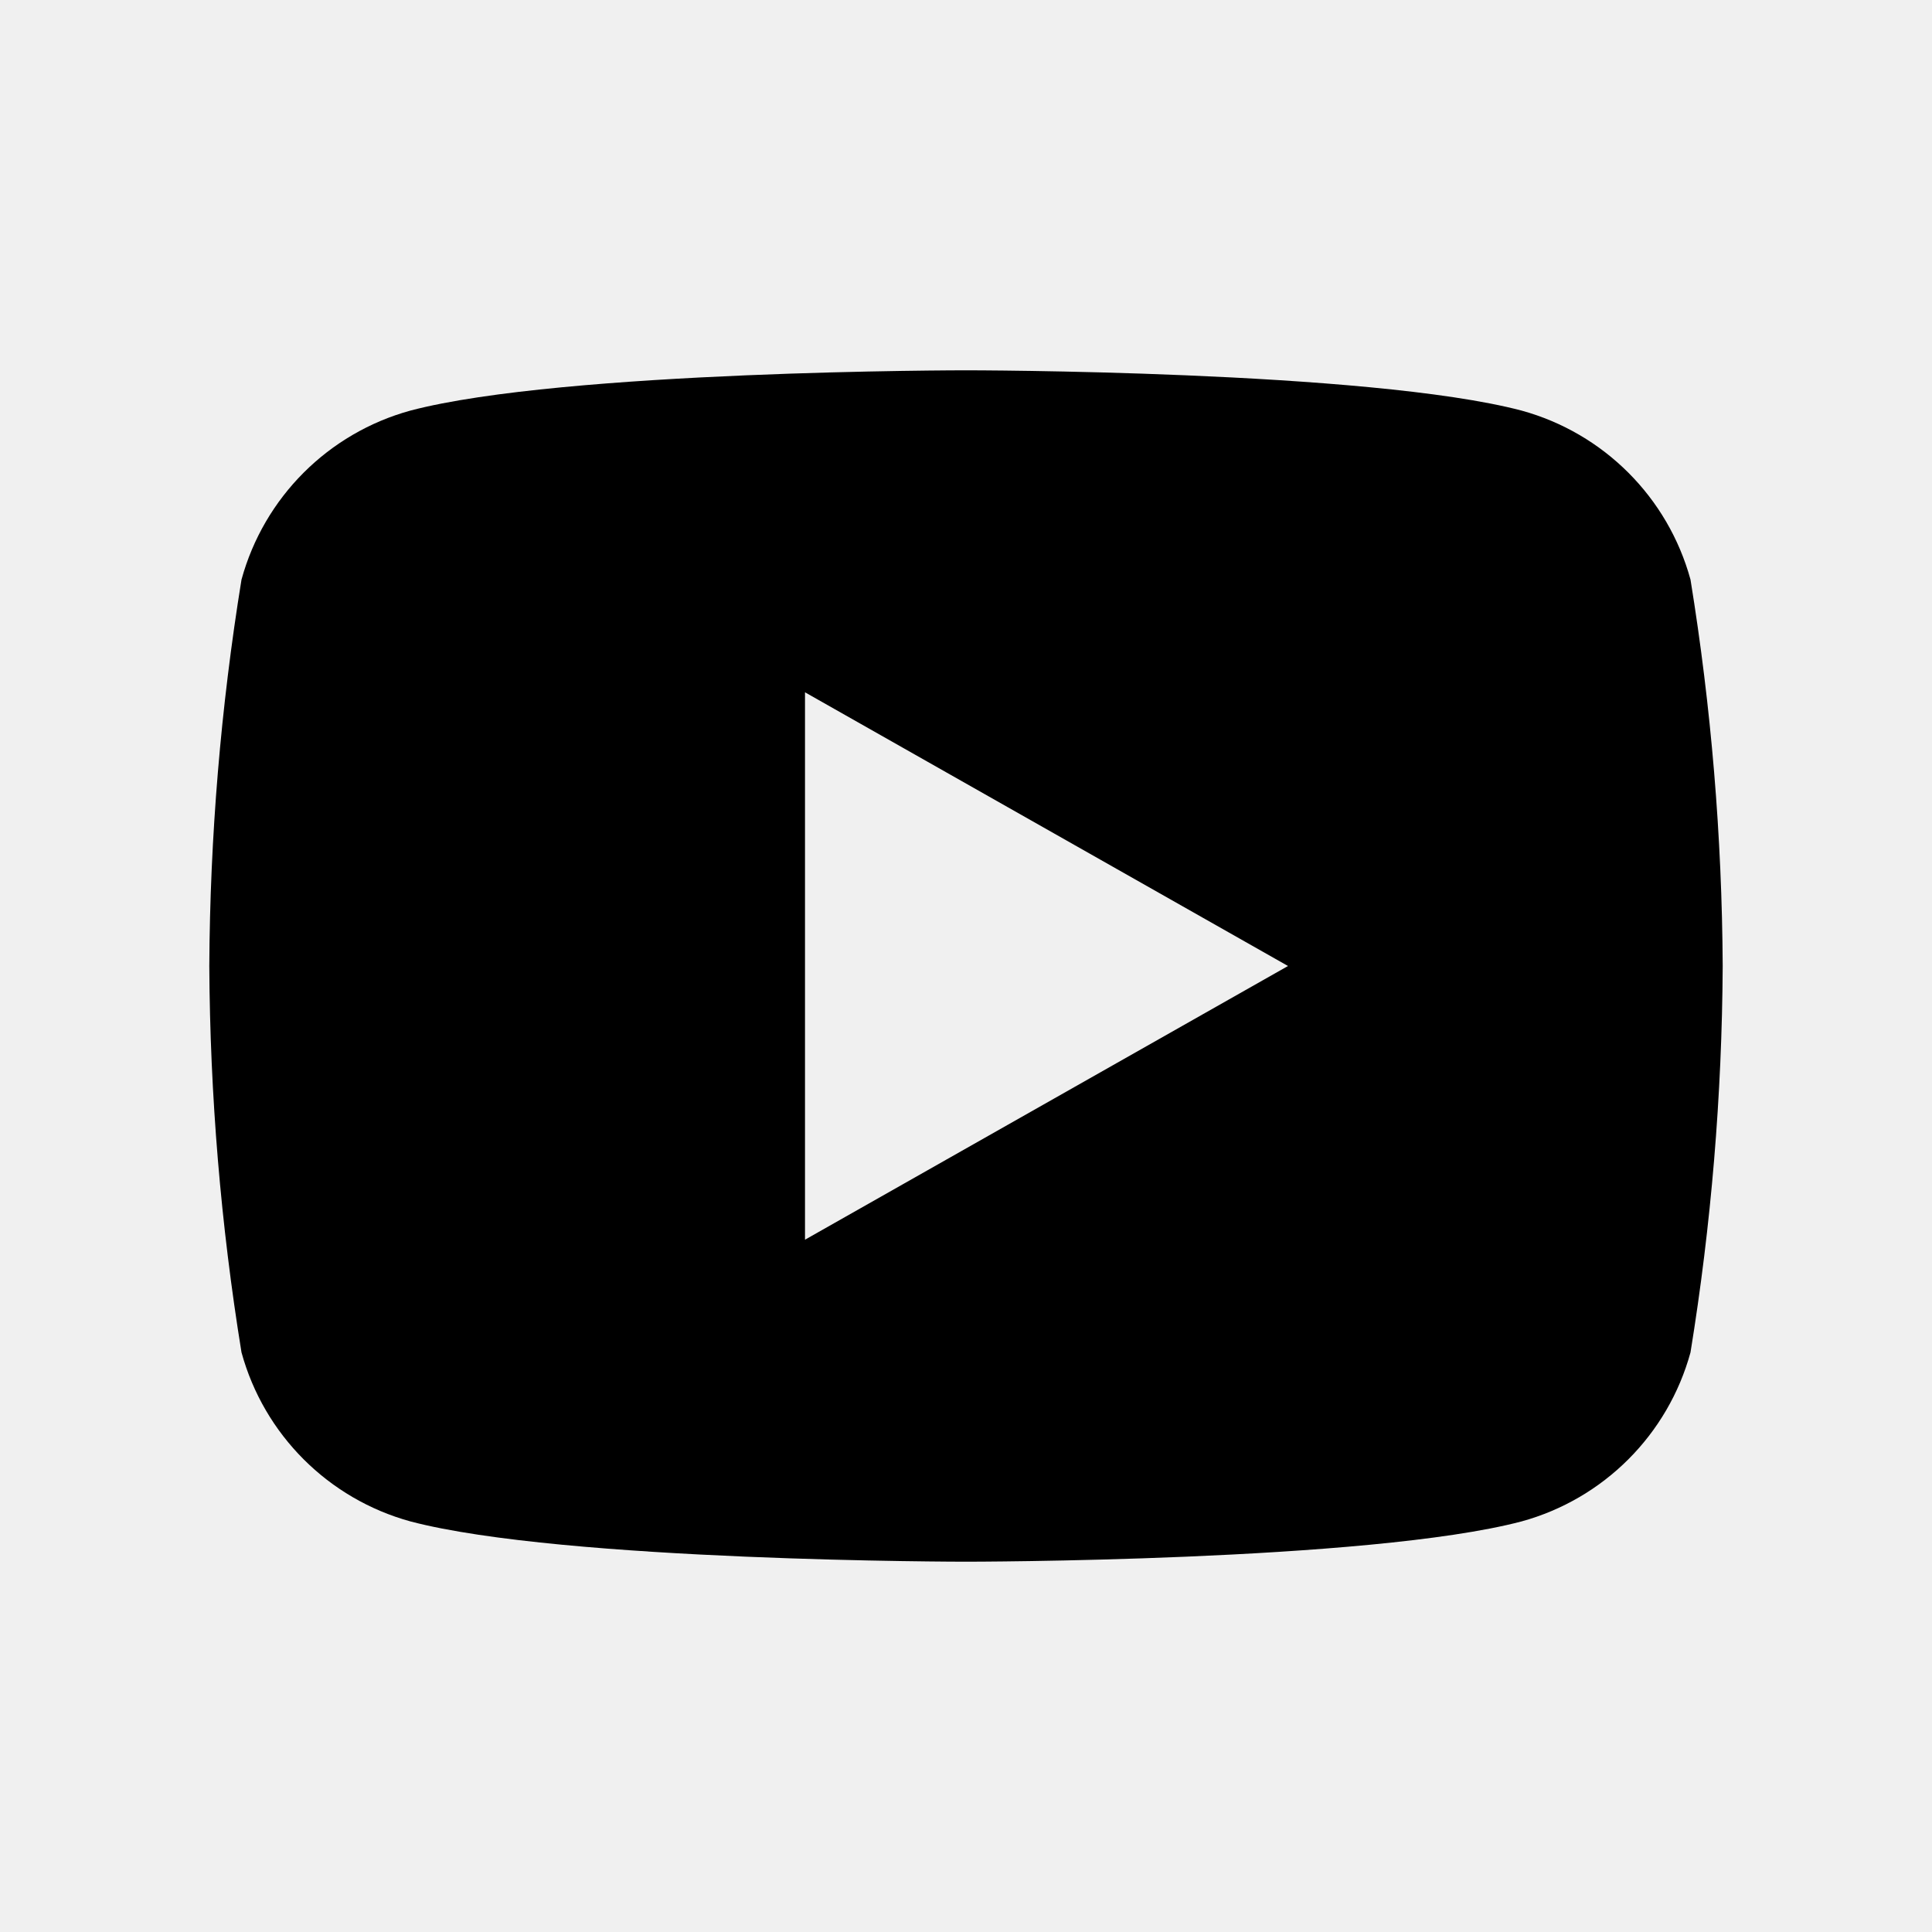
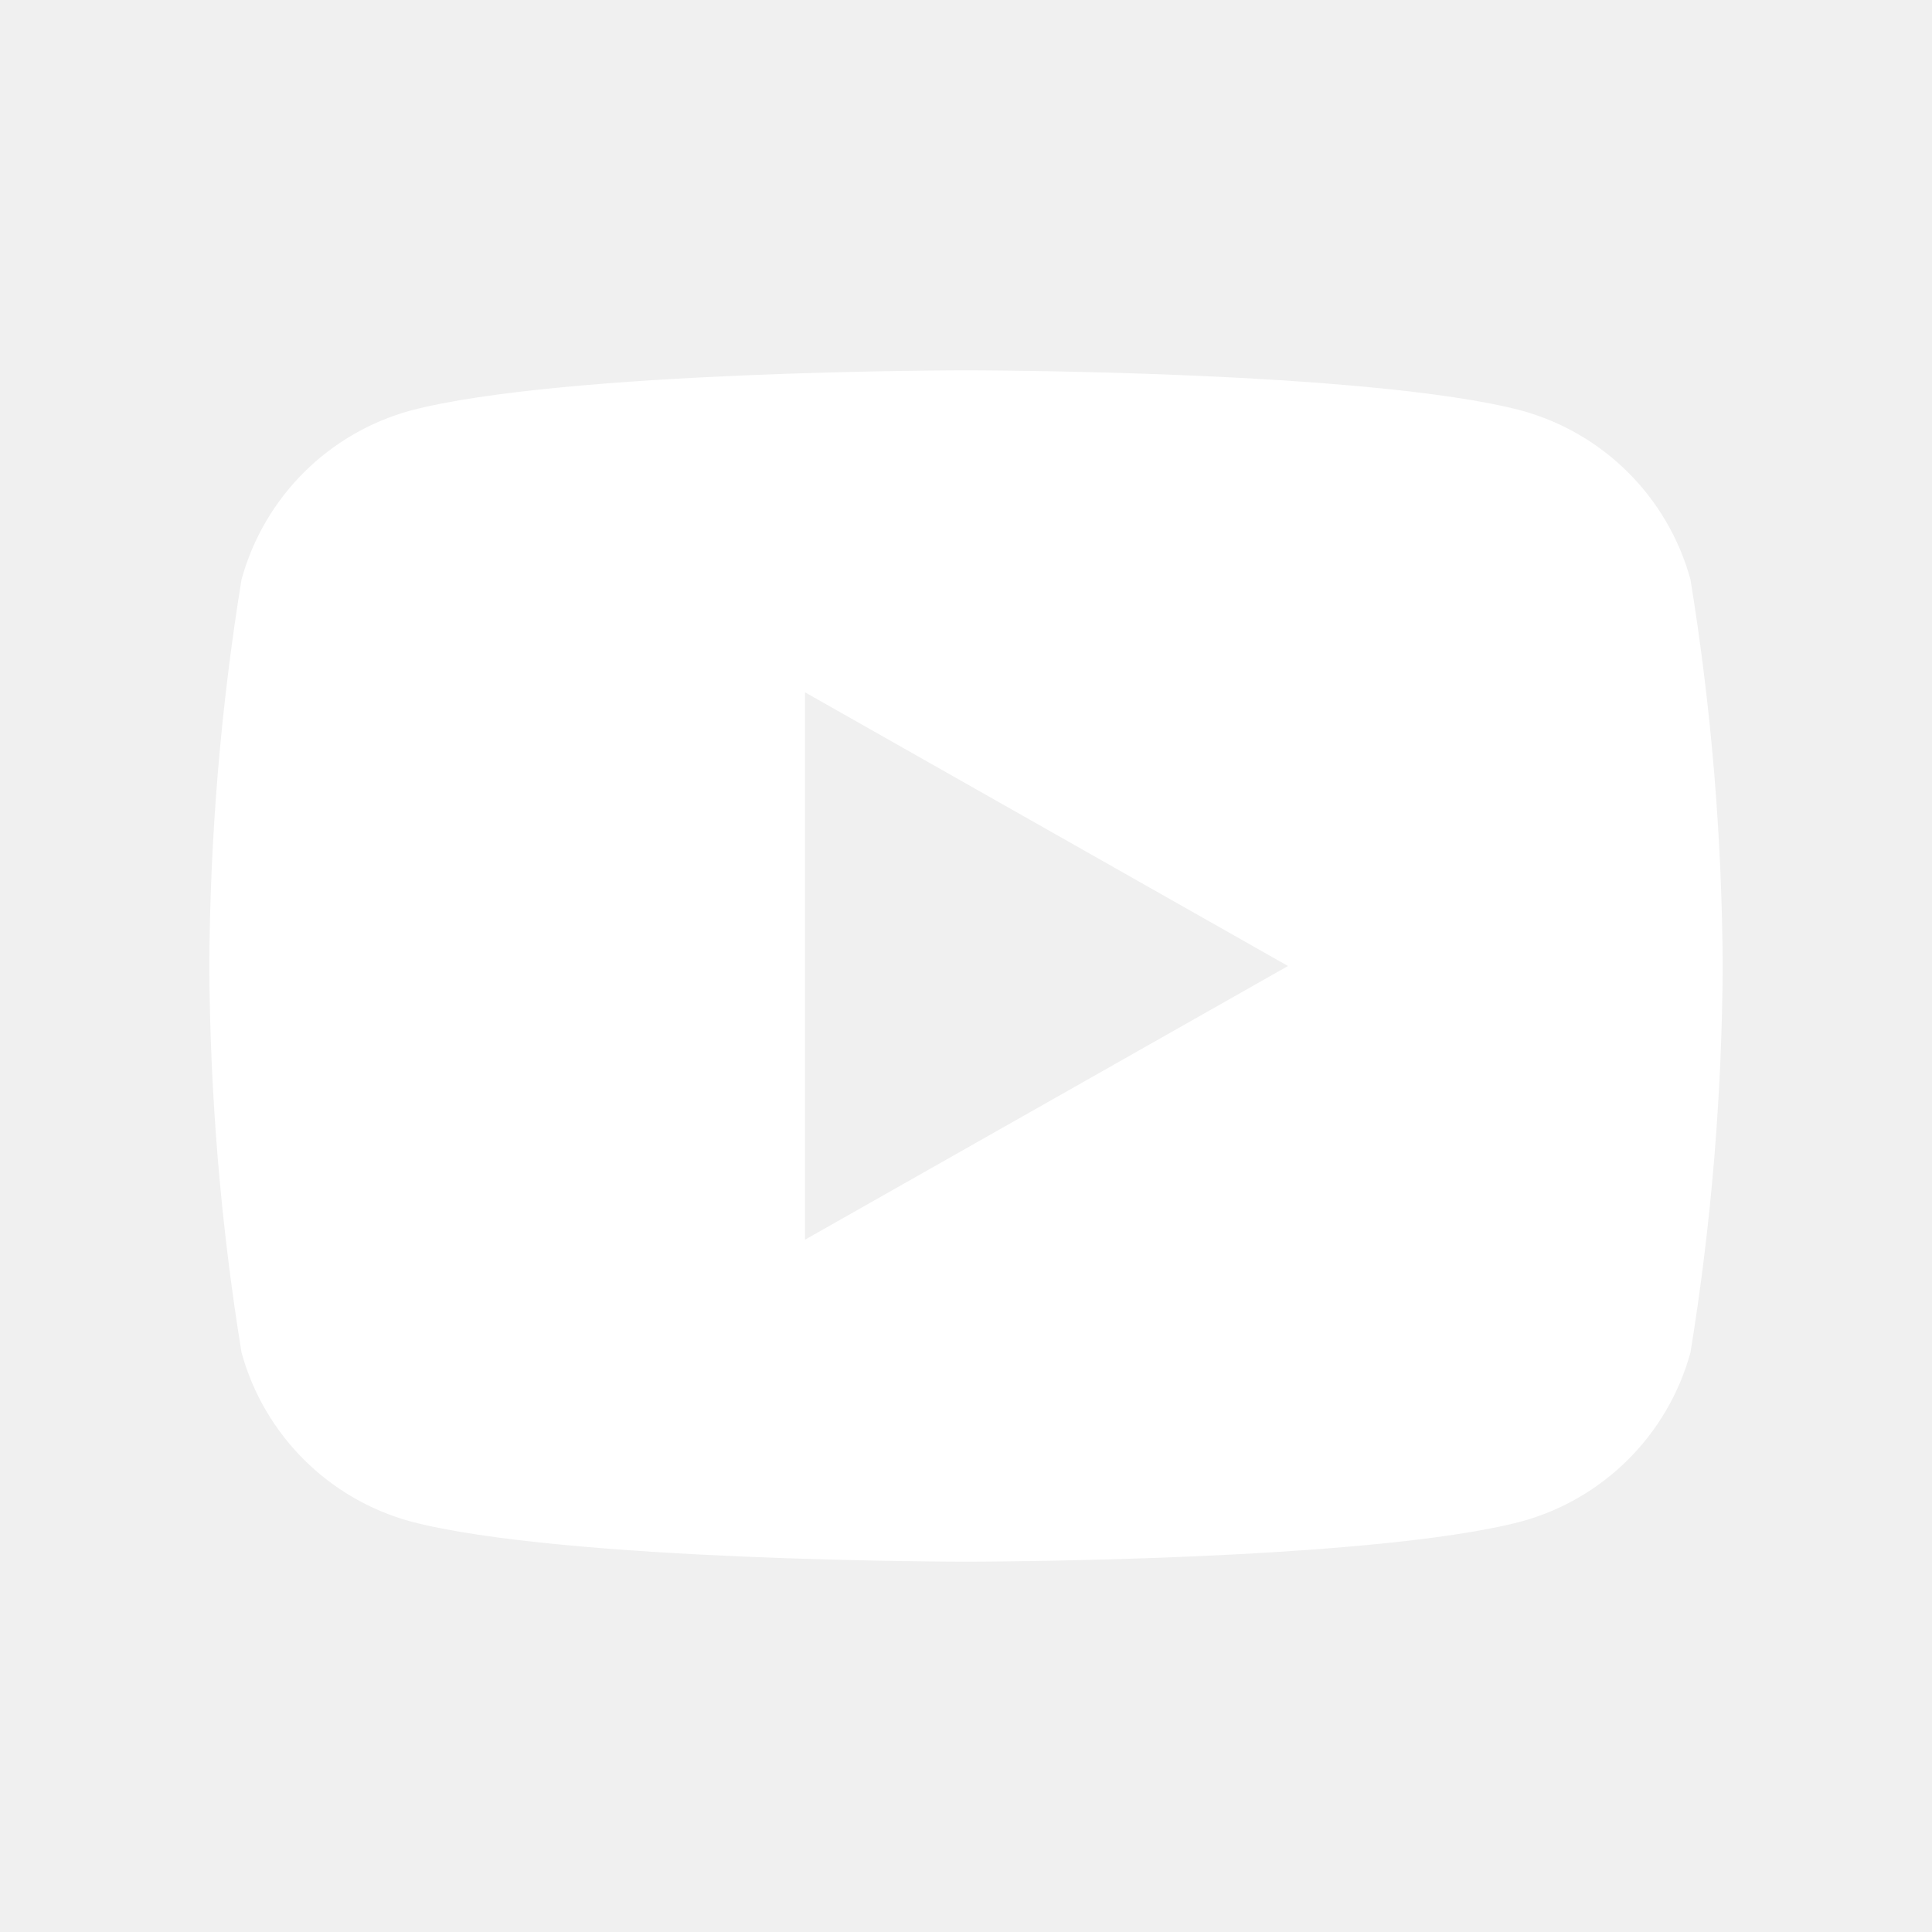
<svg xmlns="http://www.w3.org/2000/svg" viewBox="0 0 24 24">
-   <path fill="currentColor" d="M21 7.2a3 3 0 0 0-2.1-2.1C17 4.6 12 4.6 12 4.6s-5 0-6.9.5A3 3 0 0 0 3 7.2 31 31 0 0 0 2.6 12 31 31 0 0 0 3 16.8a3 3 0 0 0 2.1 2.1c1.9.5 6.9.5 6.9.5s5 0 6.9-.5a3 3 0 0 0 2.1-2.1 31 31 0 0 0 .4-4.8 31 31 0 0 0-.4-4.8ZM10 15.4V8.6l6 3.4-6 3.4Z" />
+   <path fill="#fff" d="M21 7.2a3 3 0 0 0-2.1-2.1C17 4.6 12 4.6 12 4.6s-5 0-6.9.5A3 3 0 0 0 3 7.2 31 31 0 0 0 2.6 12 31 31 0 0 0 3 16.8a3 3 0 0 0 2.1 2.1c1.9.5 6.9.5 6.9.5s5 0 6.9-.5a3 3 0 0 0 2.1-2.1 31 31 0 0 0 .4-4.8 31 31 0 0 0-.4-4.8ZM10 15.4V8.6l6 3.4-6 3.4Z" />
</svg>
